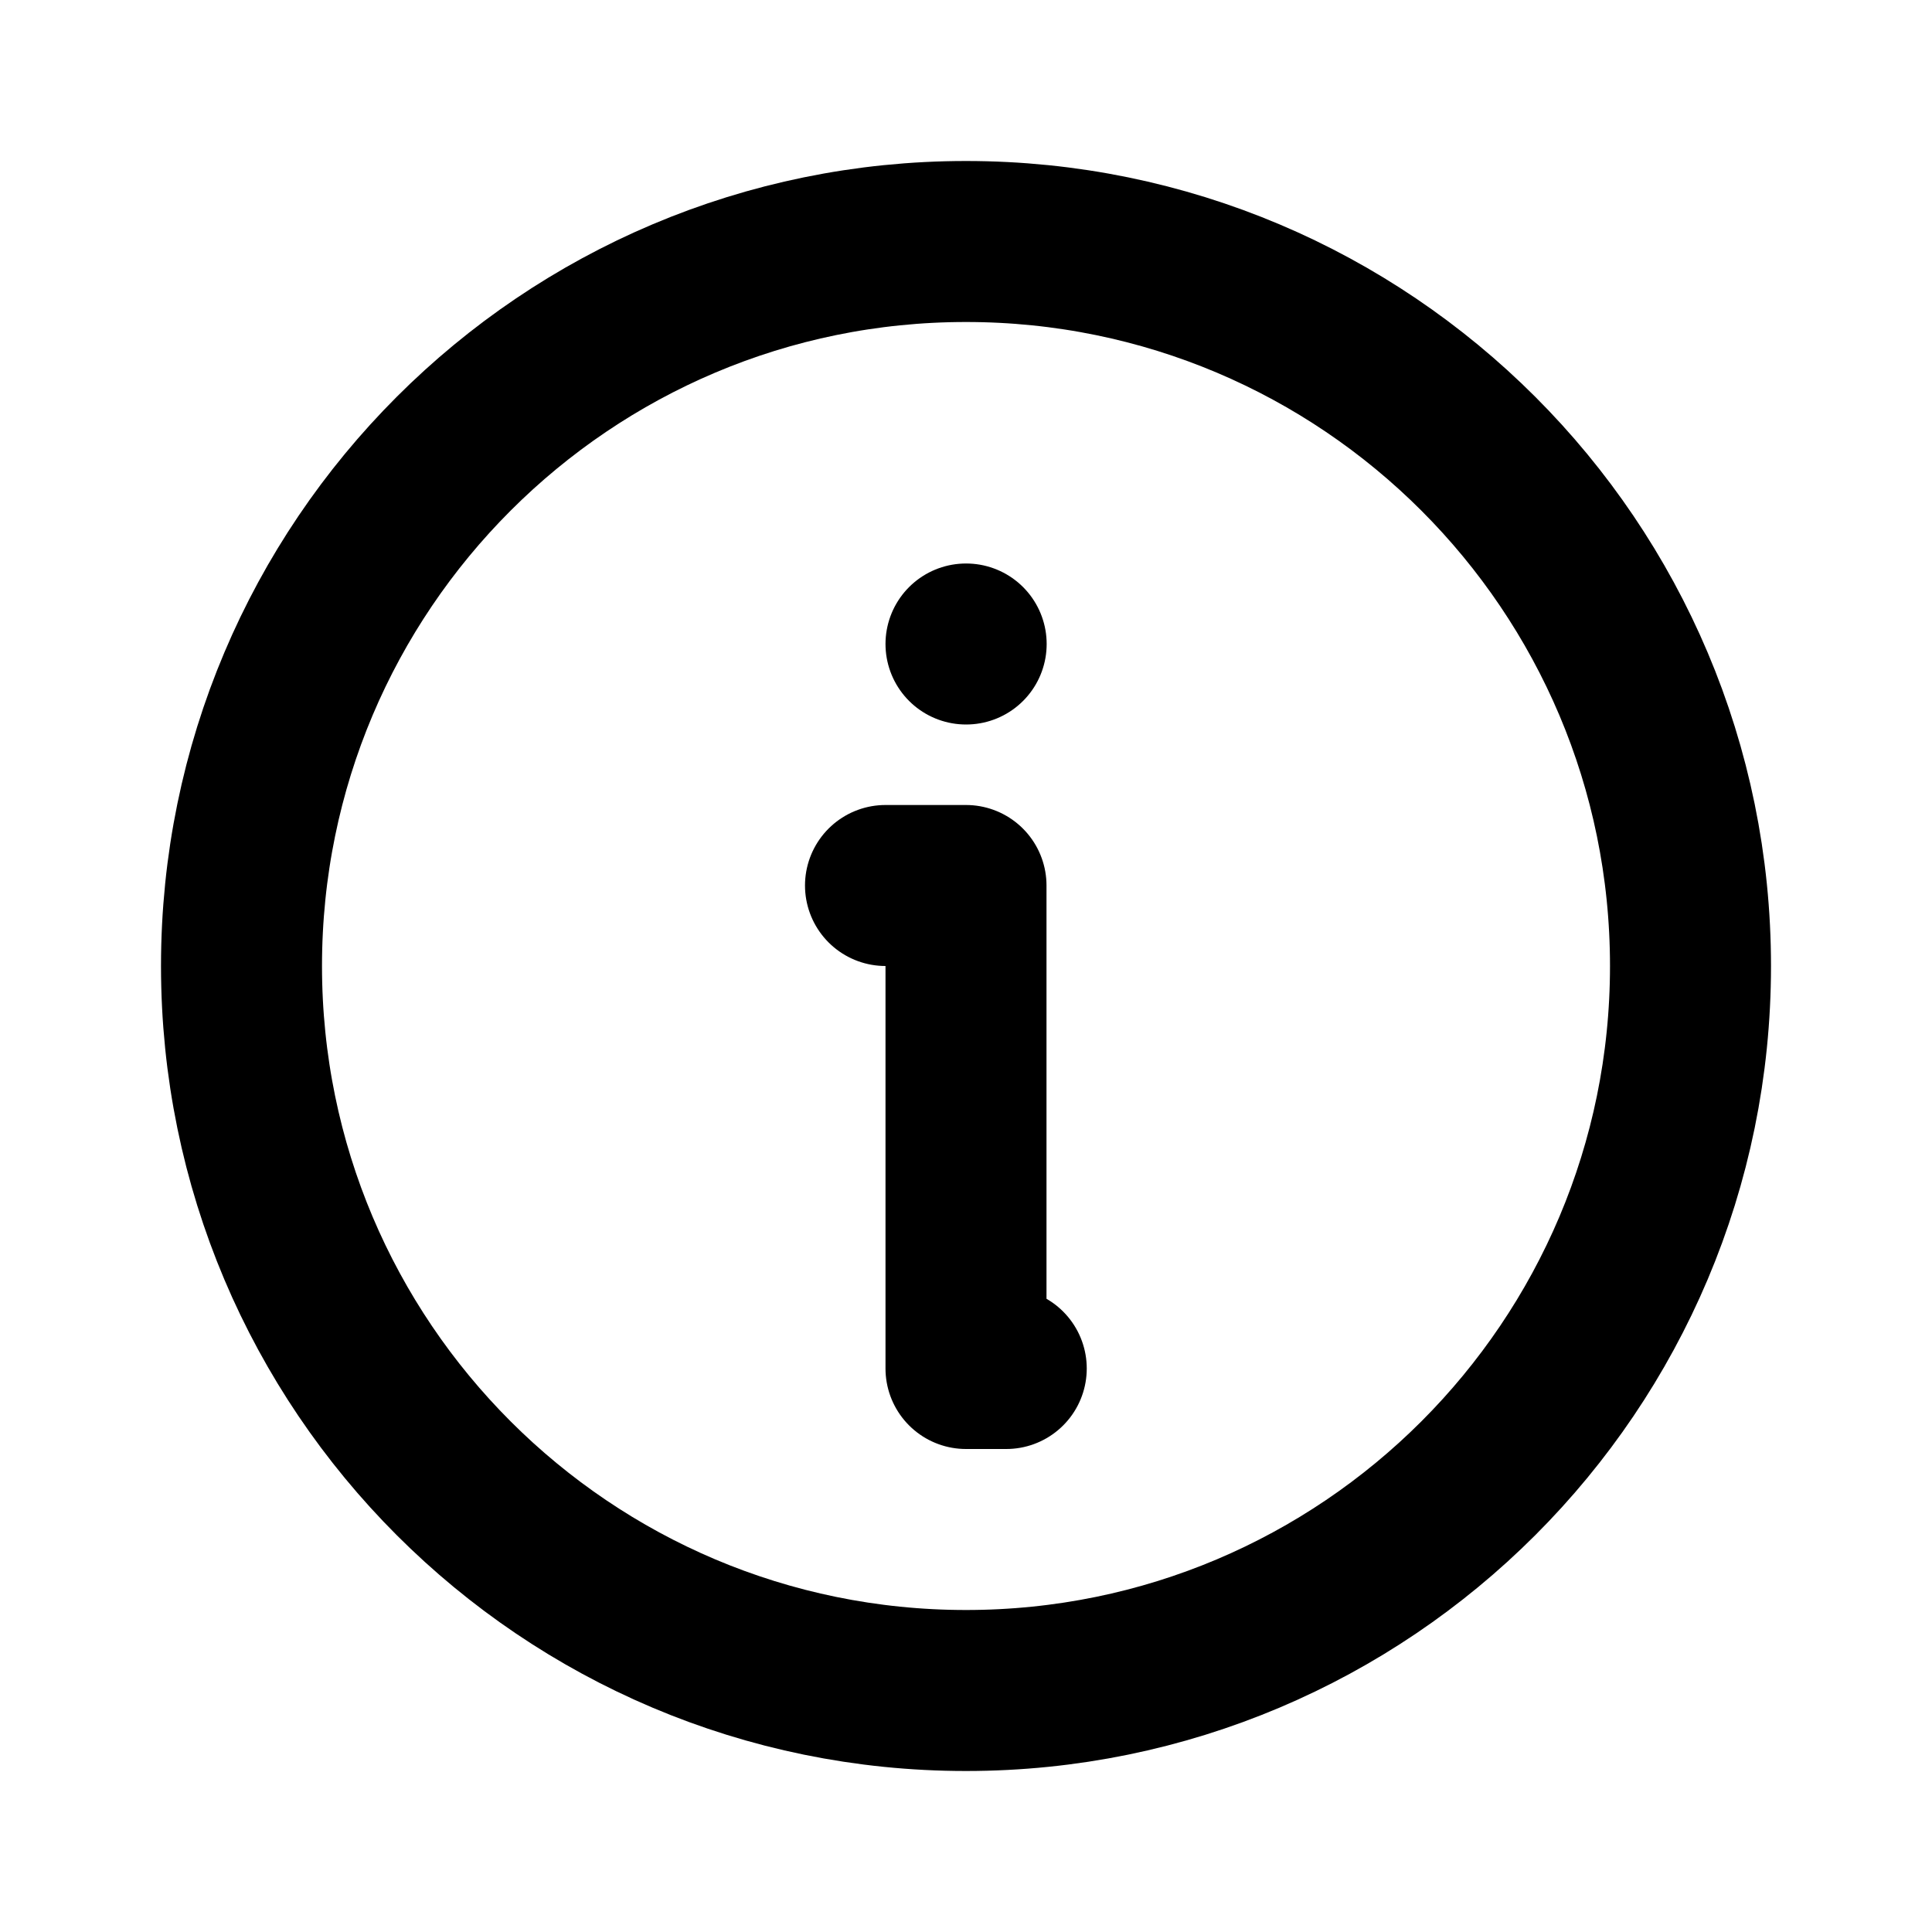
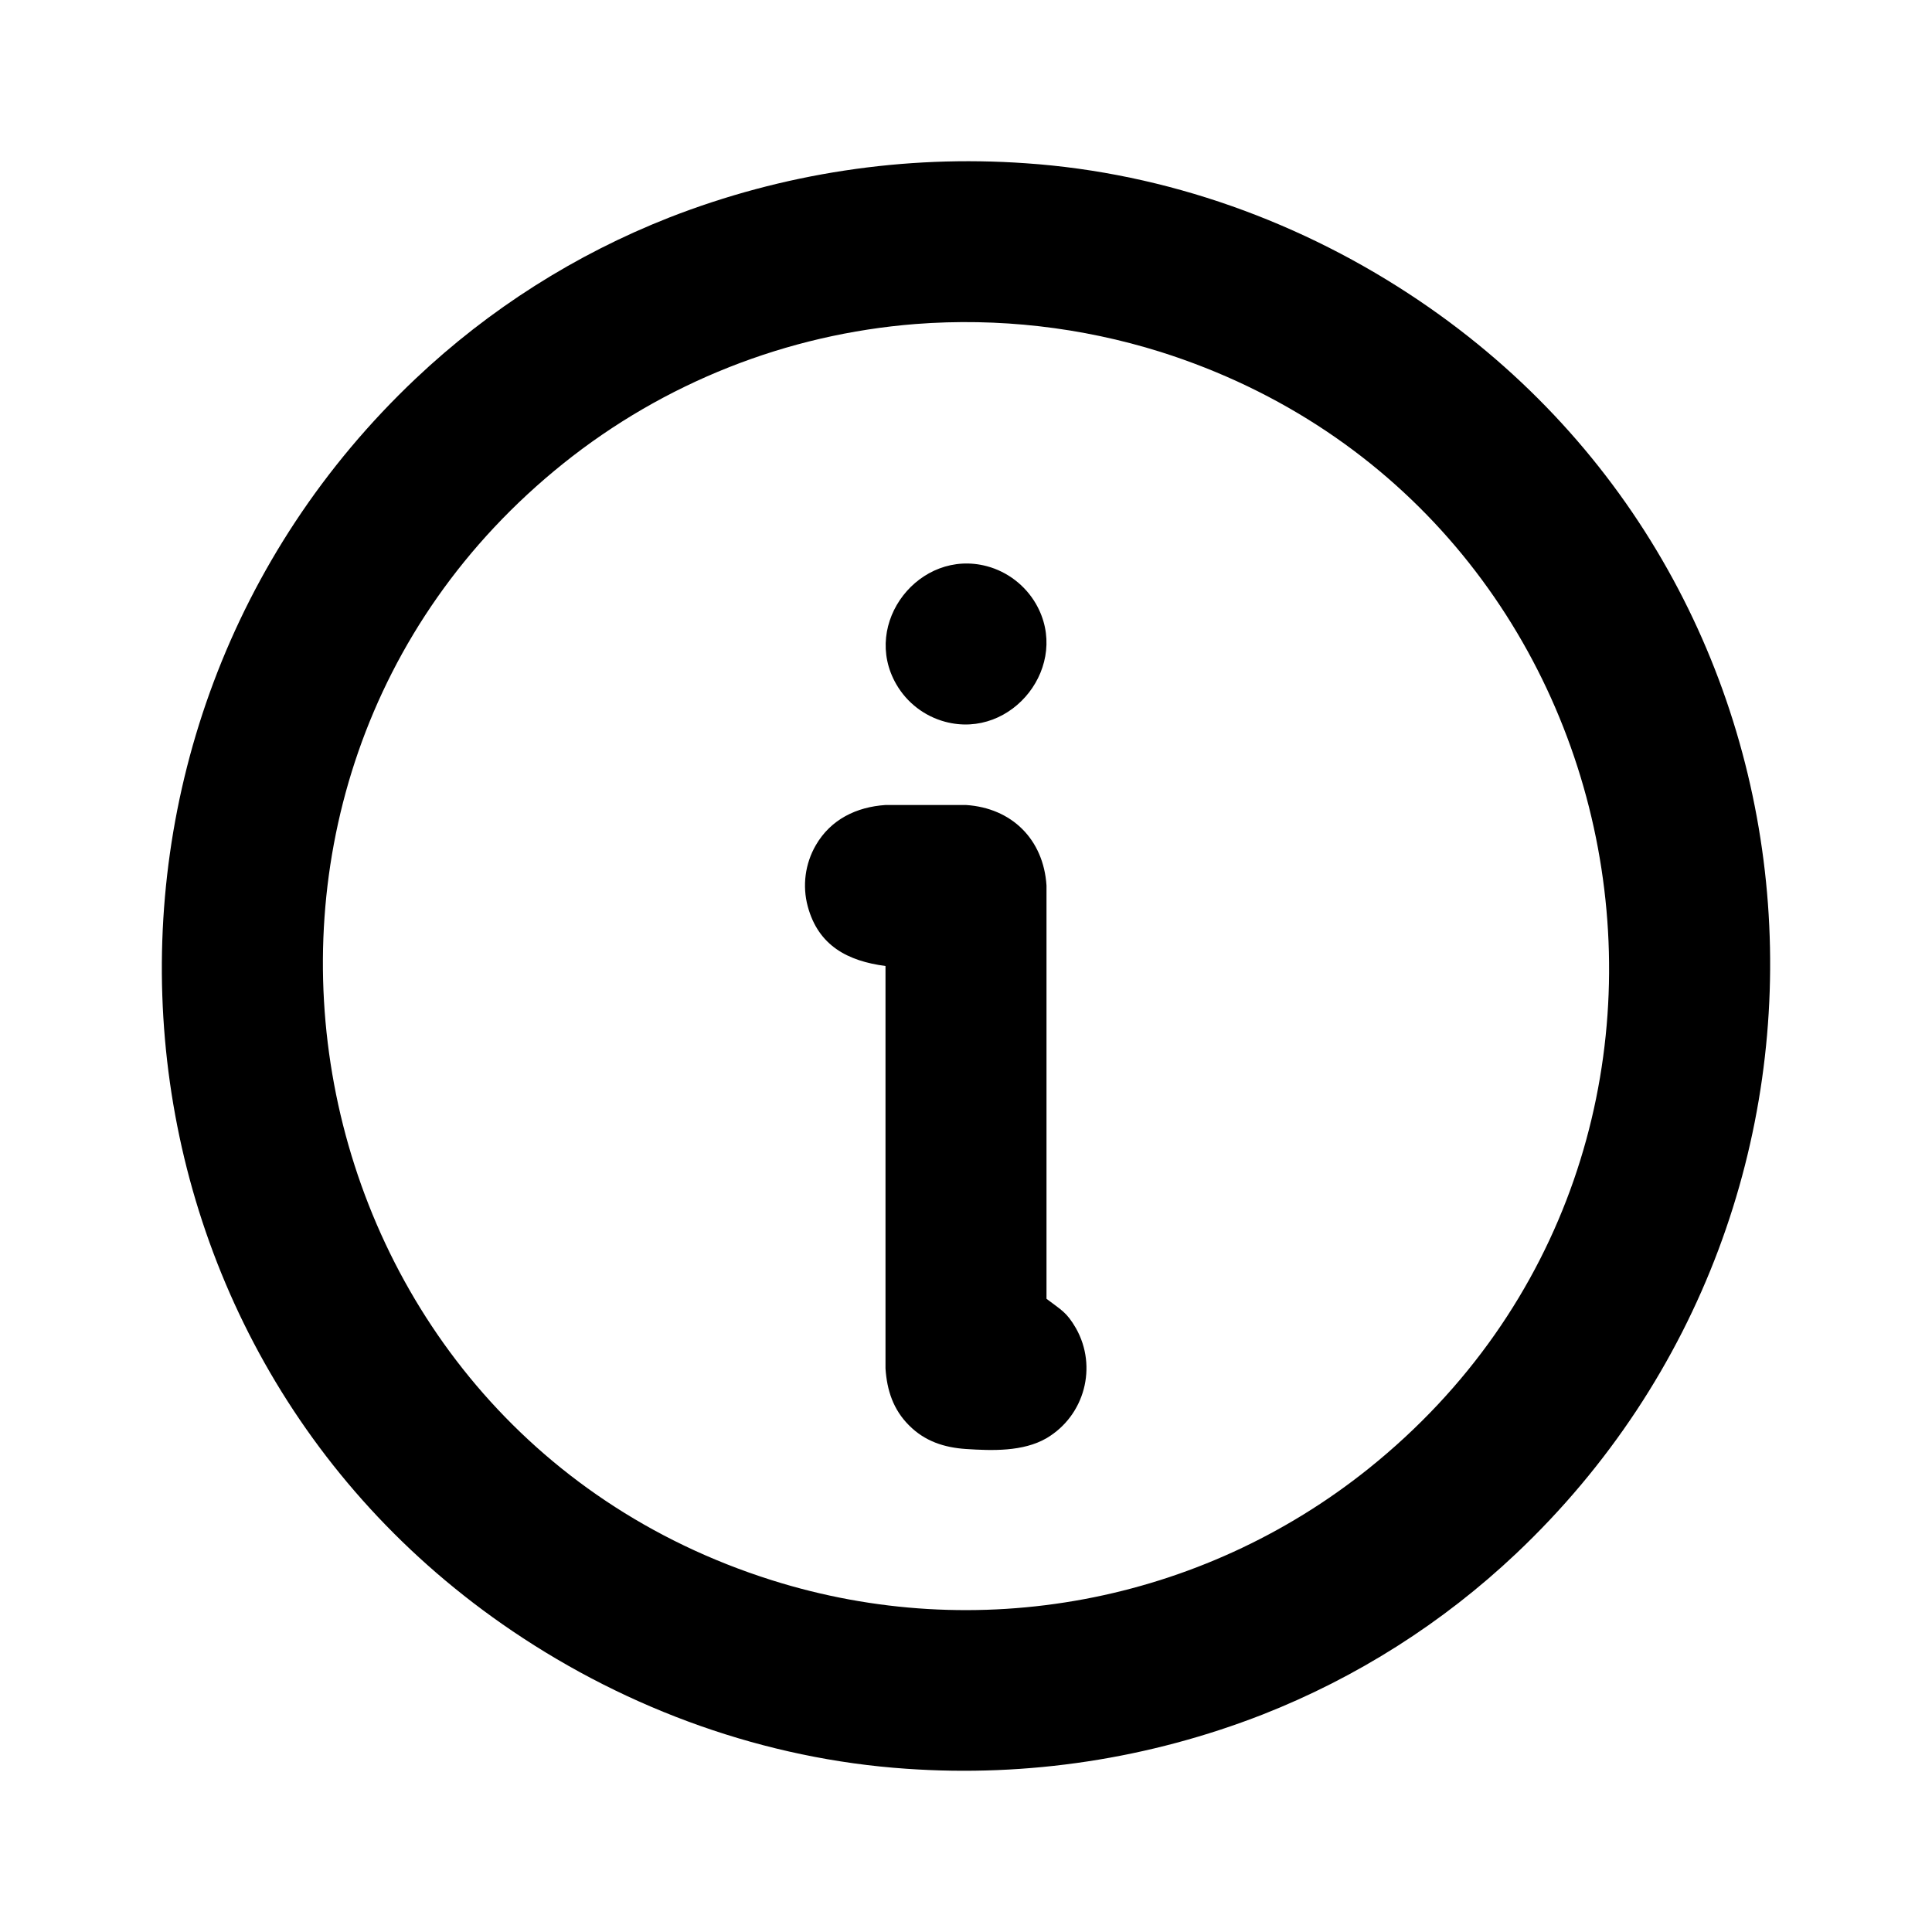
- <svg xmlns="http://www.w3.org/2000/svg" width="24" height="24" viewBox="0 0 24 24">
-   <path fill="none" stroke="currentColor" stroke-linecap="round" stroke-linejoin="round" stroke-width="2" d="M12 8h.002M11 11h1v6h.5m8.5-5a9 9 0 1 1-18 0a9 9 0 0 1 18 0" />
+ <svg xmlns="http://www.w3.org/2000/svg" viewBox="0 0 24 24">
+   <path fill="currentColor" d="M11 12c-.466-.061-.834-.25-.966-.741a1 1 0 0 1 .1-.759c.186-.322.506-.476.866-.5h1c.571.037.963.429 1 1v5.134c.182.14.248.162.366.366A1.01 1.01 0 0 1 13 17.866c-.292.169-.679.155-1 .134-.271-.018-.511-.096-.707-.293-.197-.196-.275-.436-.293-.707Zm.741-3.034a1 1 0 0 1-.607-.466c-.439-.76.29-1.69 1.127-1.466.254.068.475.238.607.466.439.76-.29 1.69-1.127 1.466m-.483 13.006c-1.75-.119-3.446-.731-4.895-1.712C1.054 16.668.538 9.075 5.166 4.701a9.8 9.8 0 0 1 3.148-1.999 10.2 10.2 0 0 1 4.428-.674c1.75.119 3.446.731 4.895 1.712 5.309 3.592 5.825 11.185 1.197 15.559a9.8 9.8 0 0 1-3.148 1.999 10.2 10.2 0 0 1-4.428.674m.116-17.947a8 8 0 0 0-4.377 1.733C2.03 9.744 3.51 17.709 9.585 19.629a8 8 0 0 0 7.418-1.387c4.967-3.985 3.487-11.951-2.588-13.871a8.1 8.1 0 0 0-3.041-.346" />
</svg>
